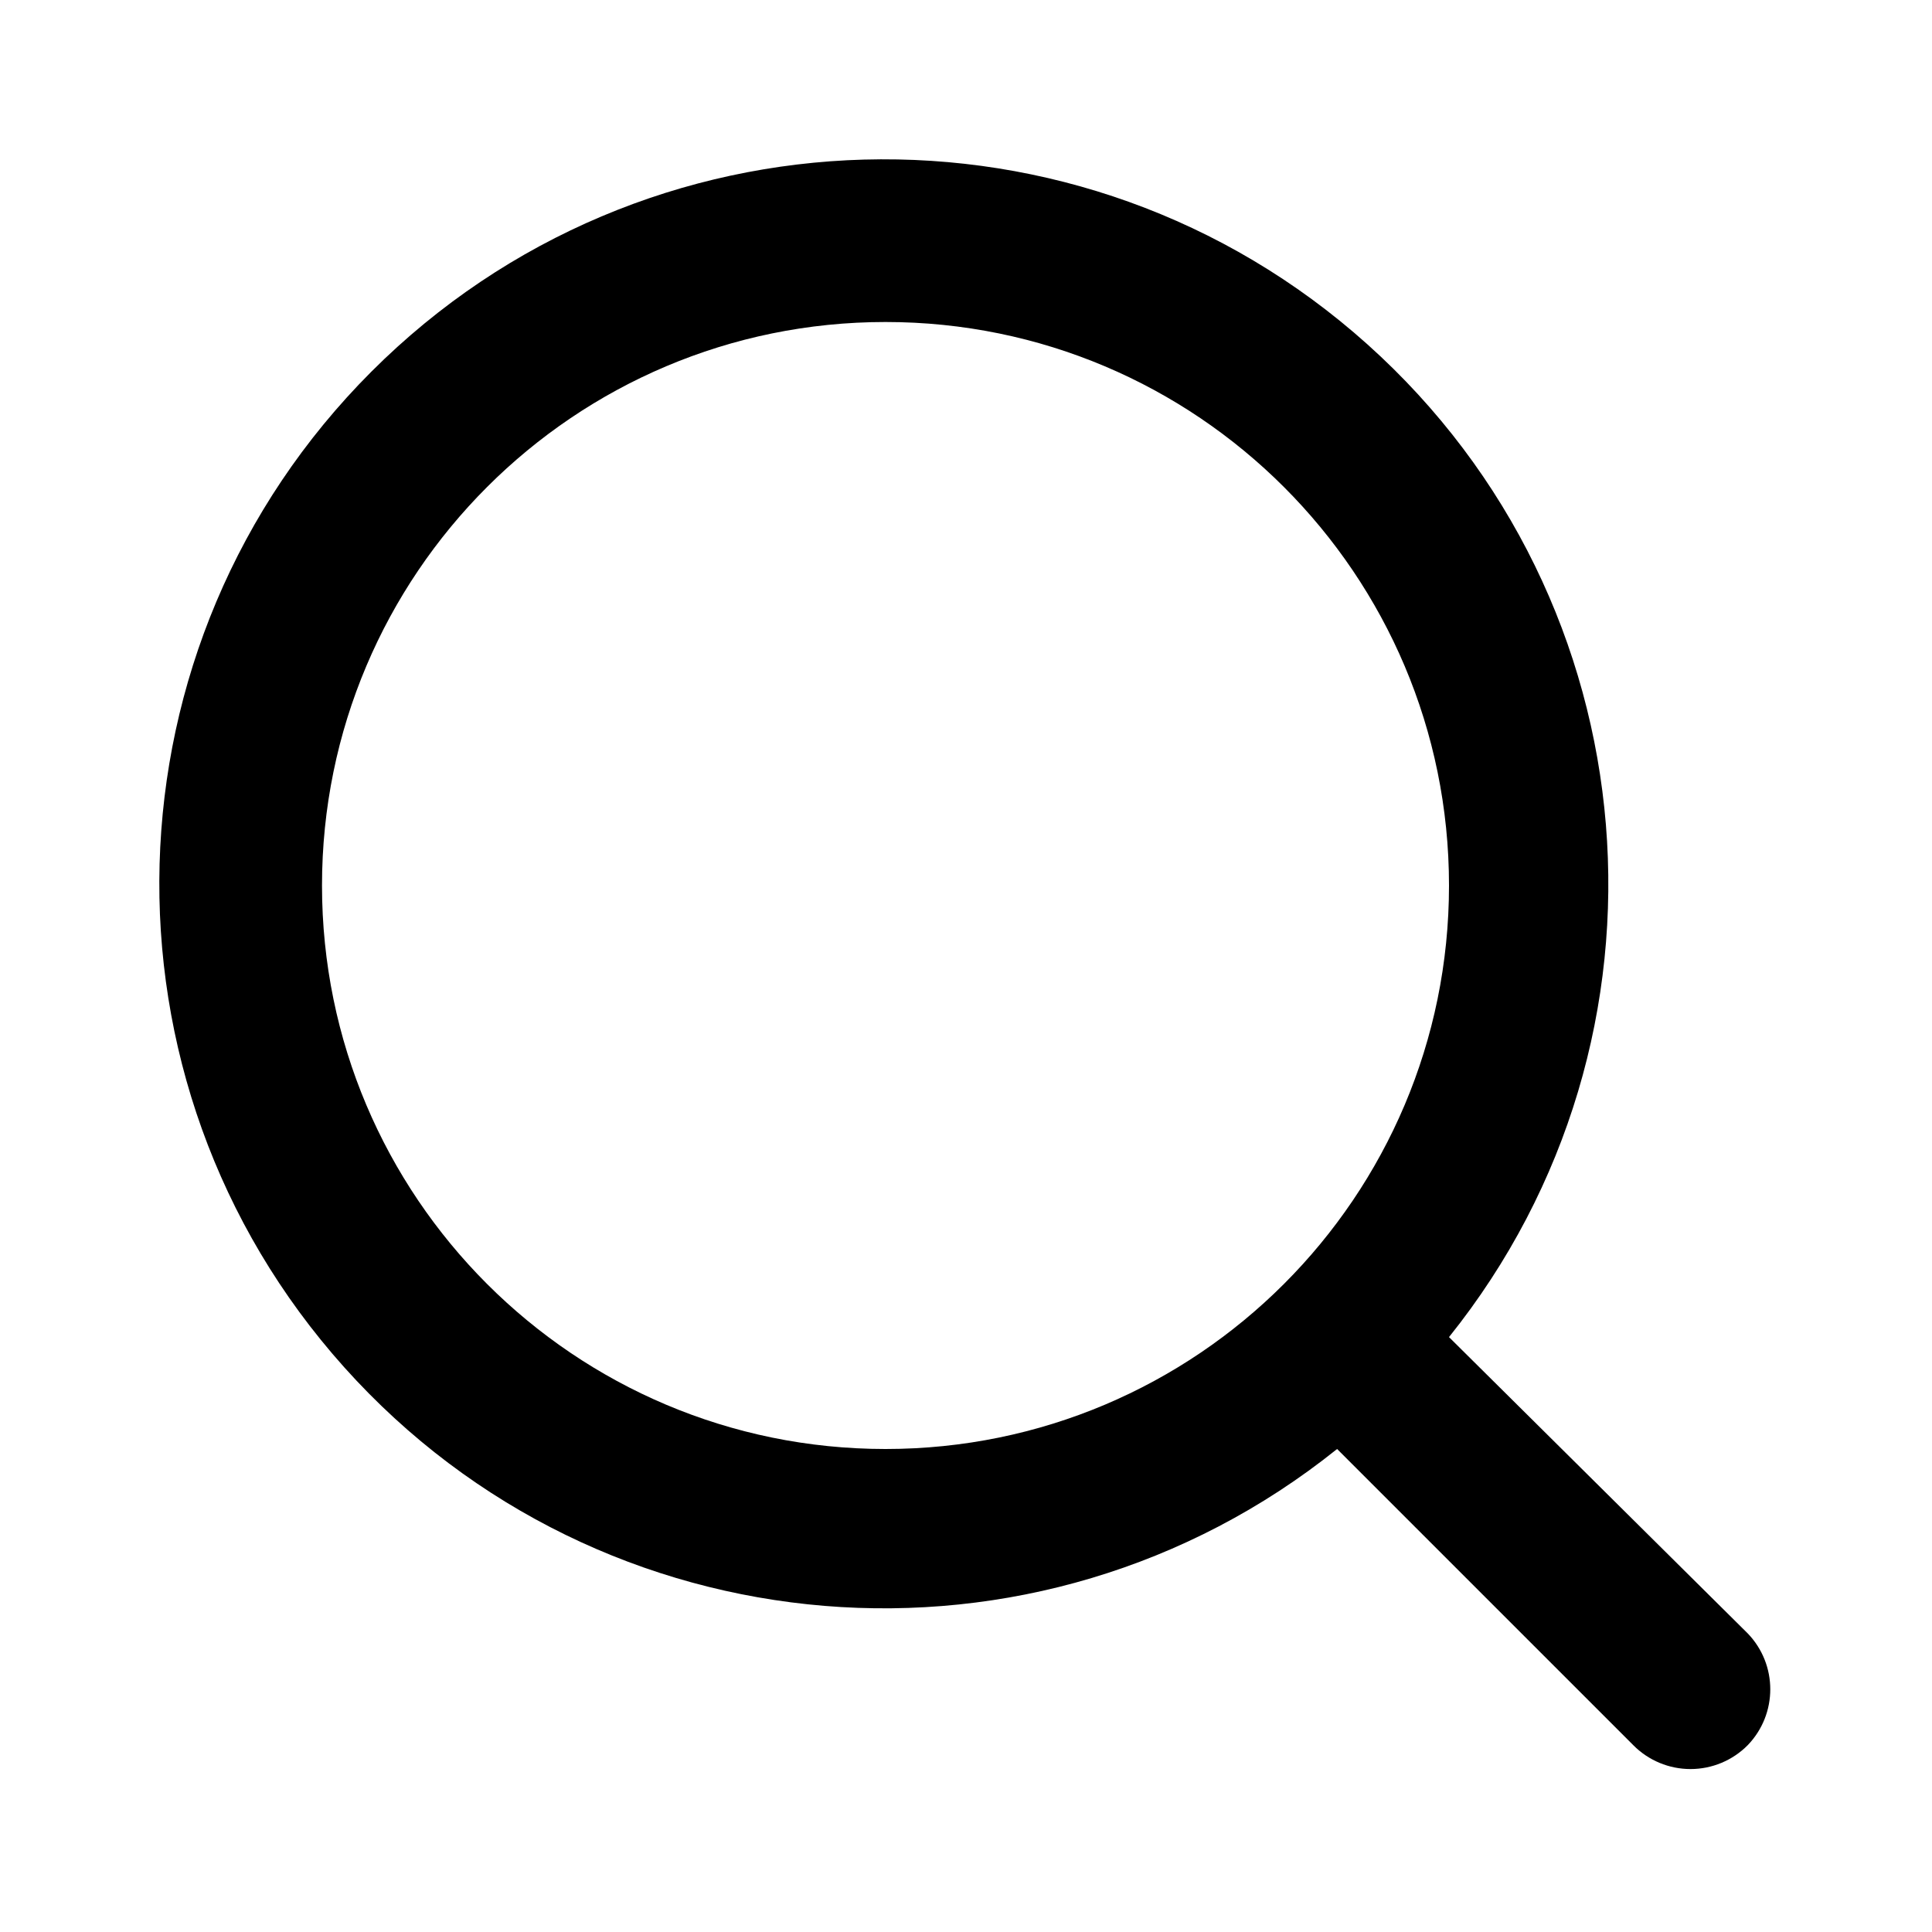
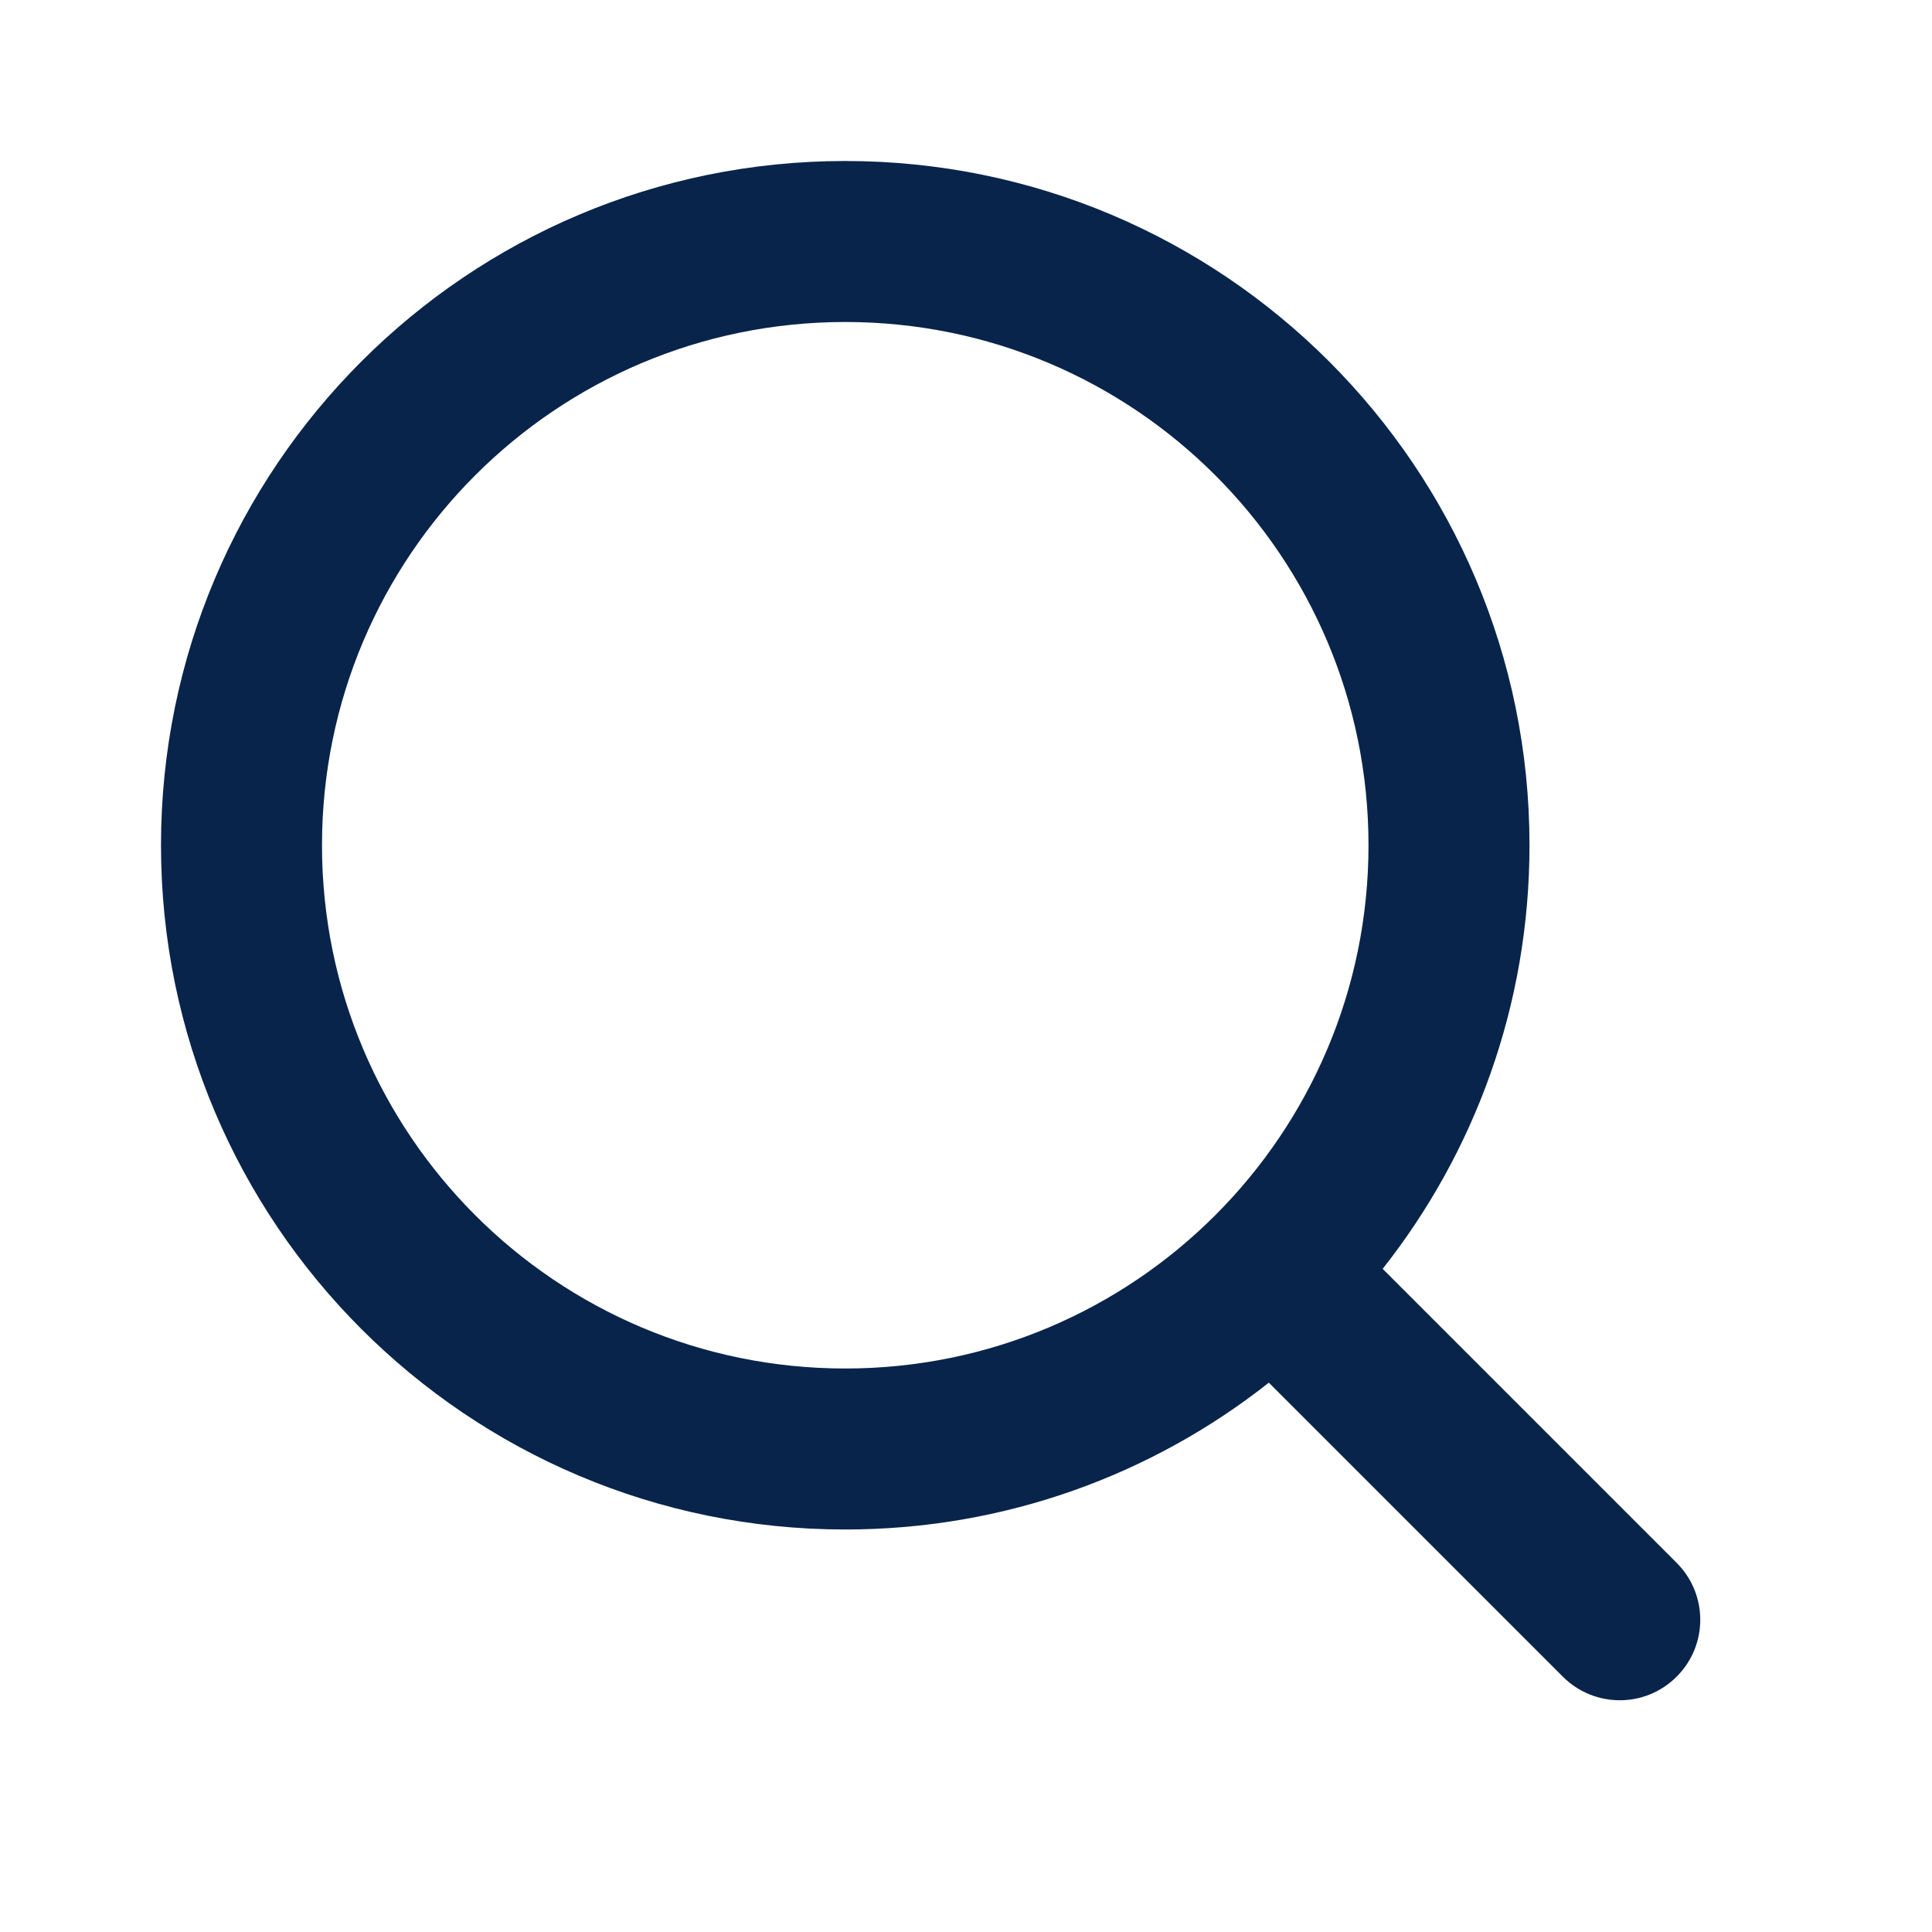
- <svg xmlns="http://www.w3.org/2000/svg" fill="#000000" width="800px" height="800px" viewBox="0 0 24 24">
-   <path d="M21.71,20.29,18,16.61A9,9,0,1,0,16.61,18l3.68,3.68a1,1,0,0,0,1.42,0A1,1,0,0,0,21.71,20.29ZM11,18a7,7,0,1,1,7-7A7,7,0,0,1,11,18Z" />
+ <svg xmlns="http://www.w3.org/2000/svg" width="800px" height="800px" viewBox="0 0 24 24" version="1.1">
+   <g id="页面-1" stroke="none" stroke-width="1" fill="none" fill-rule="evenodd">
+     <g id="File" transform="translate(-960, 0)">
+       <g id="search_line" transform="translate(960, 0)">
+         <path d="M24,0 L24,24 L0,24 L0,0 L24,0 Z M12.593,23.258 L12.582,23.26 L12.511,23.295 L12.492,23.299 L12.492,23.299 L12.477,23.295 L12.406,23.26 C12.396,23.256 12.387,23.259 12.382,23.265 L12.378,23.276 L12.361,23.703 L12.366,23.723 L12.377,23.736 L12.48,23.81 L12.495,23.814 L12.495,23.814 L12.507,23.81 L12.611,23.736 L12.623,23.72 L12.623,23.72 L12.627,23.703 L12.61,23.276 C12.608,23.266 12.601,23.259 12.593,23.258 L12.593,23.258 Z M12.858,23.145 L12.845,23.147 L12.66,23.24 L12.65,23.25 L12.65,23.25 L12.647,23.261 L12.665,23.691 L12.67,23.703 L12.67,23.703 L12.678,23.71 L12.879,23.803 C12.891,23.807 12.902,23.803 12.908,23.795 L12.912,23.781 L12.878,23.167 C12.875,23.155 12.867,23.147 12.858,23.145 L12.858,23.145 Z M12.143,23.147 C12.133,23.142 12.122,23.145 12.116,23.153 L12.11,23.167 L12.076,23.781 C12.075,23.793 12.083,23.802 12.093,23.805 L12.108,23.803 L12.309,23.71 L12.319,23.702 L12.319,23.702 L12.323,23.691 L12.34,23.261 L12.337,23.249 L12.337,23.249 L12.328,23.24 L12.143,23.147 Z" id="MingCute" fill-rule="nonzero">
+ 
+ </path>
+         <path d="M10.5,2 C5.806,2 2,5.806 2,10.5 C2,15.194 5.806,19 10.5,19 C12.487,19 14.315,18.318 15.762,17.176 L19.414,20.828 C19.805,21.219 20.438,21.219 20.828,20.828 C21.219,20.438 21.219,19.805 20.828,19.414 L17.176,15.762 C18.318,14.315 19,12.487 19,10.5 C19,5.806 15.194,2 10.5,2 Z M4,10.5 C4,6.91 6.91,4 10.5,4 C14.09,4 17,6.91 17,10.5 C17,14.09 14.09,17 10.5,17 C6.91,17 4,14.09 4,10.5 Z" id="形状" fill="#09244B">
+ 
+ </path>
+       </g>
+     </g>
+   </g>
</svg>
